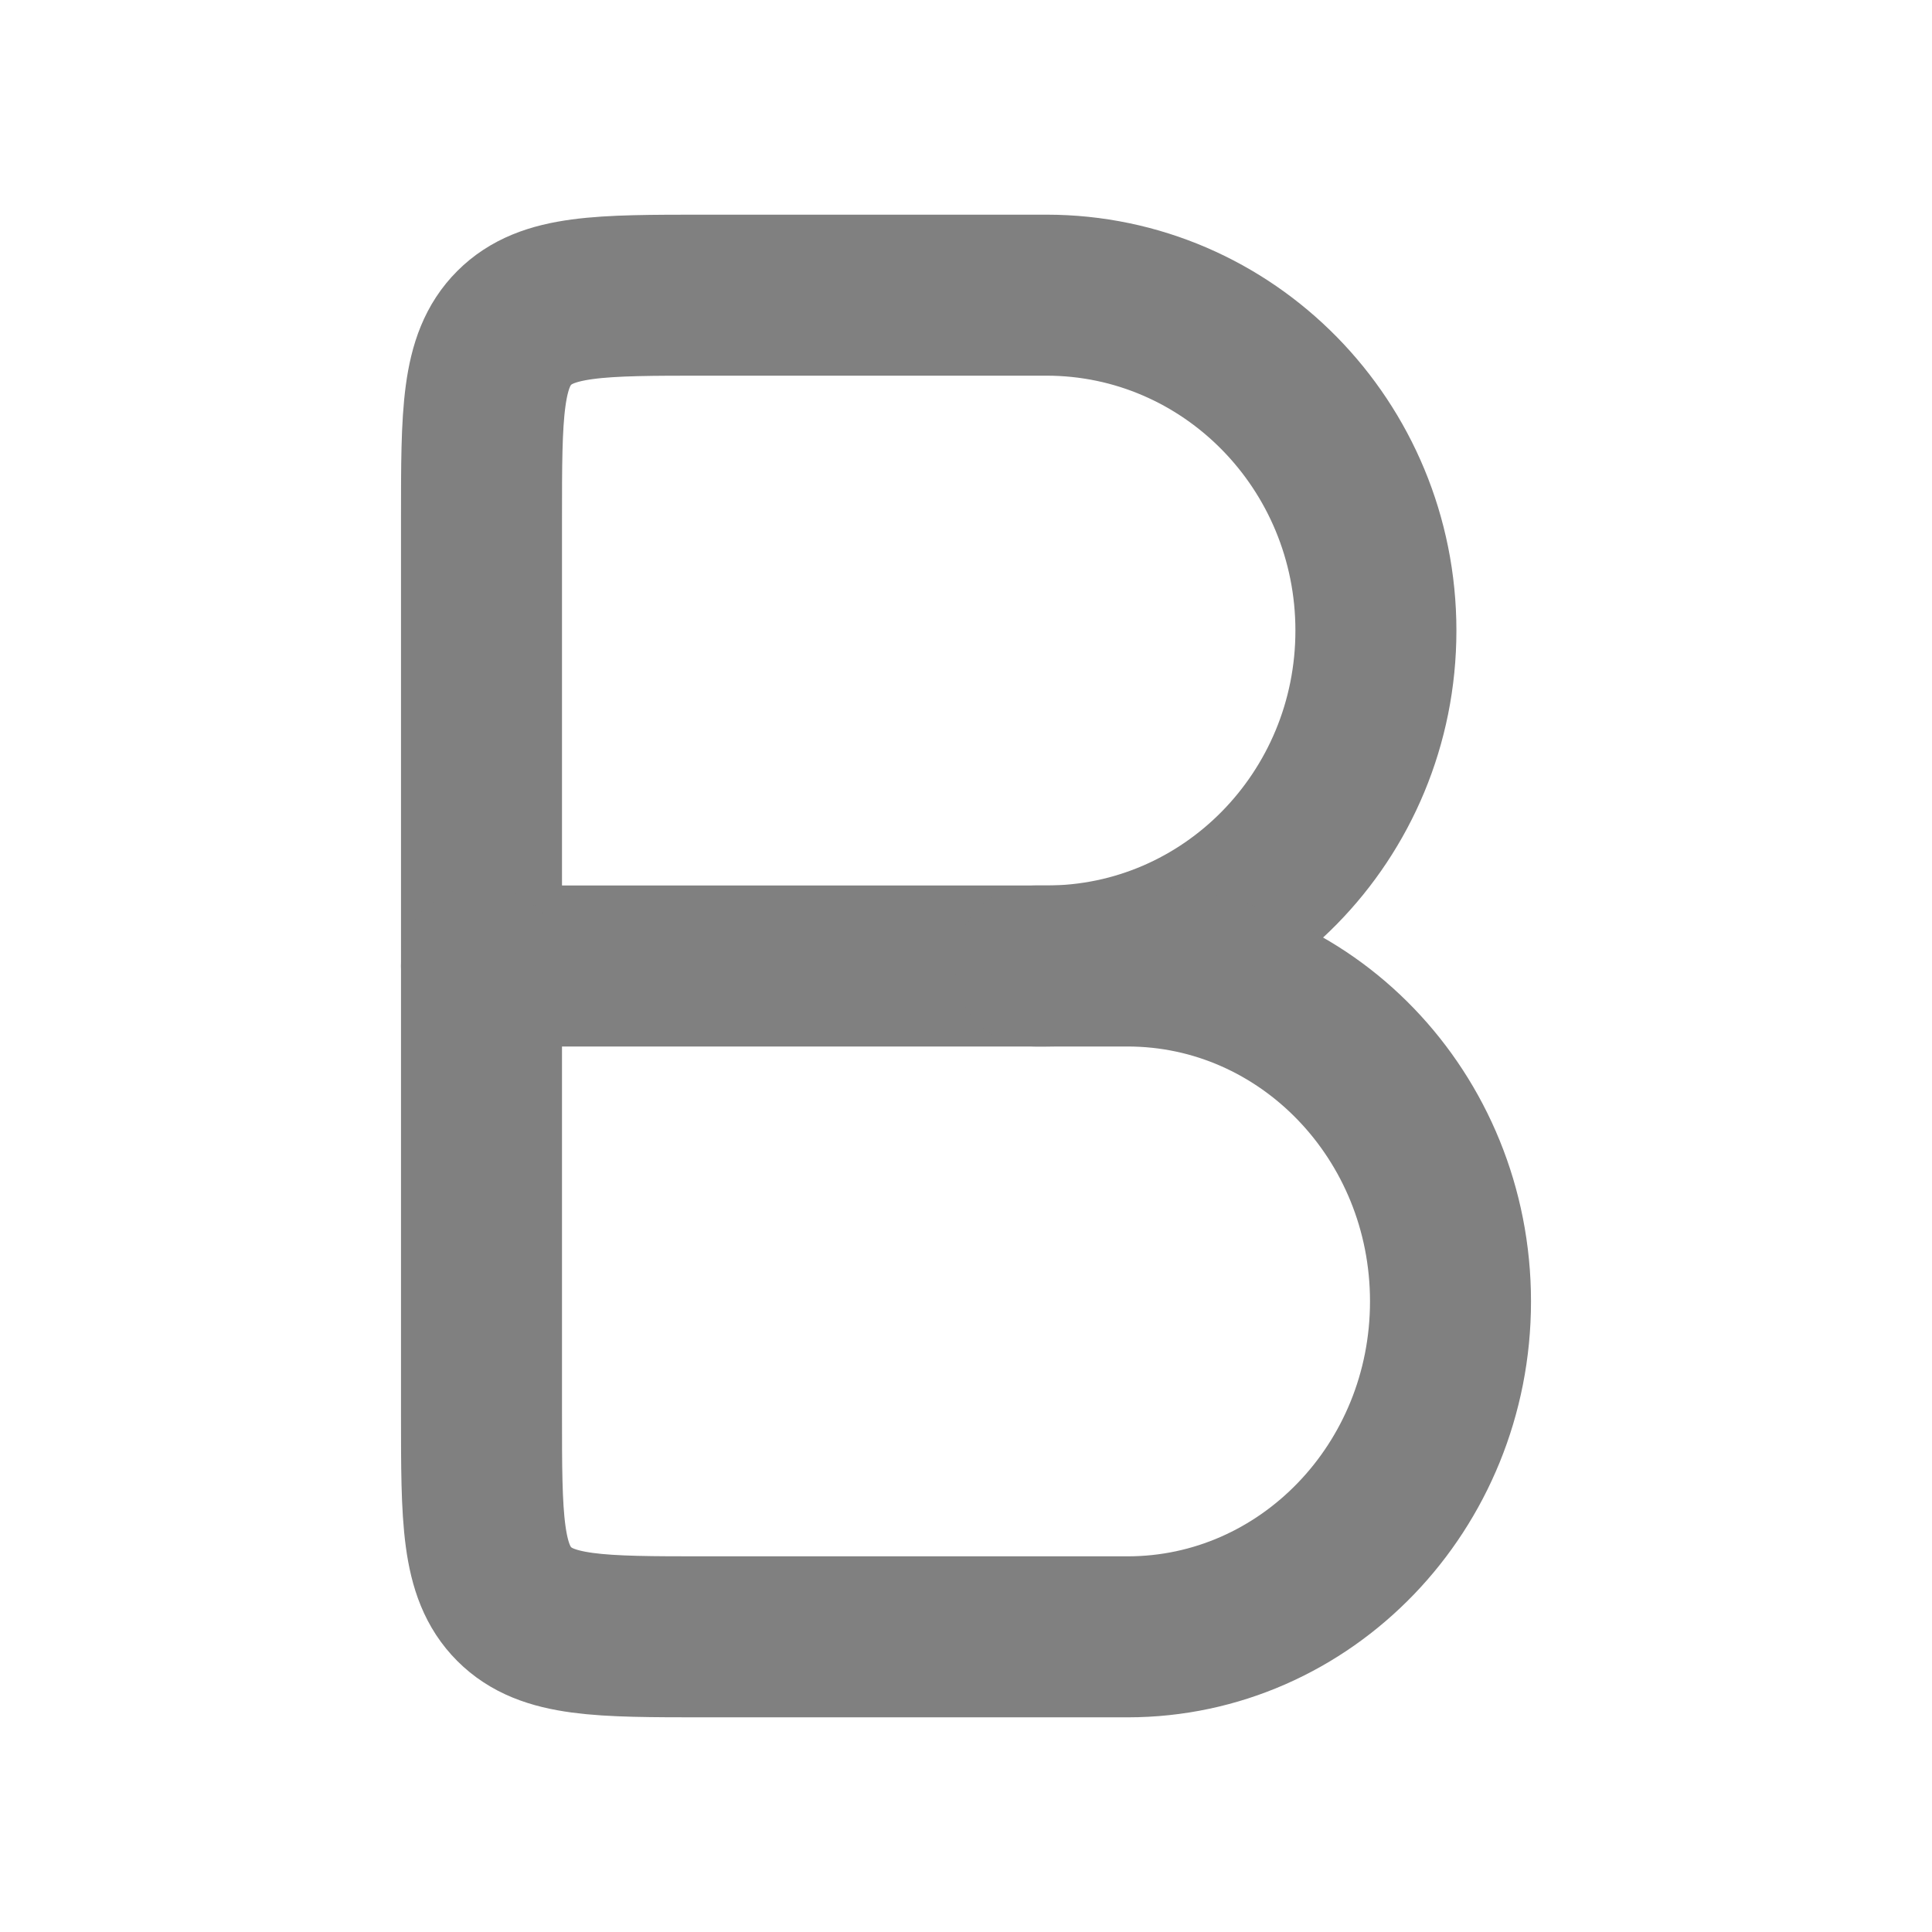
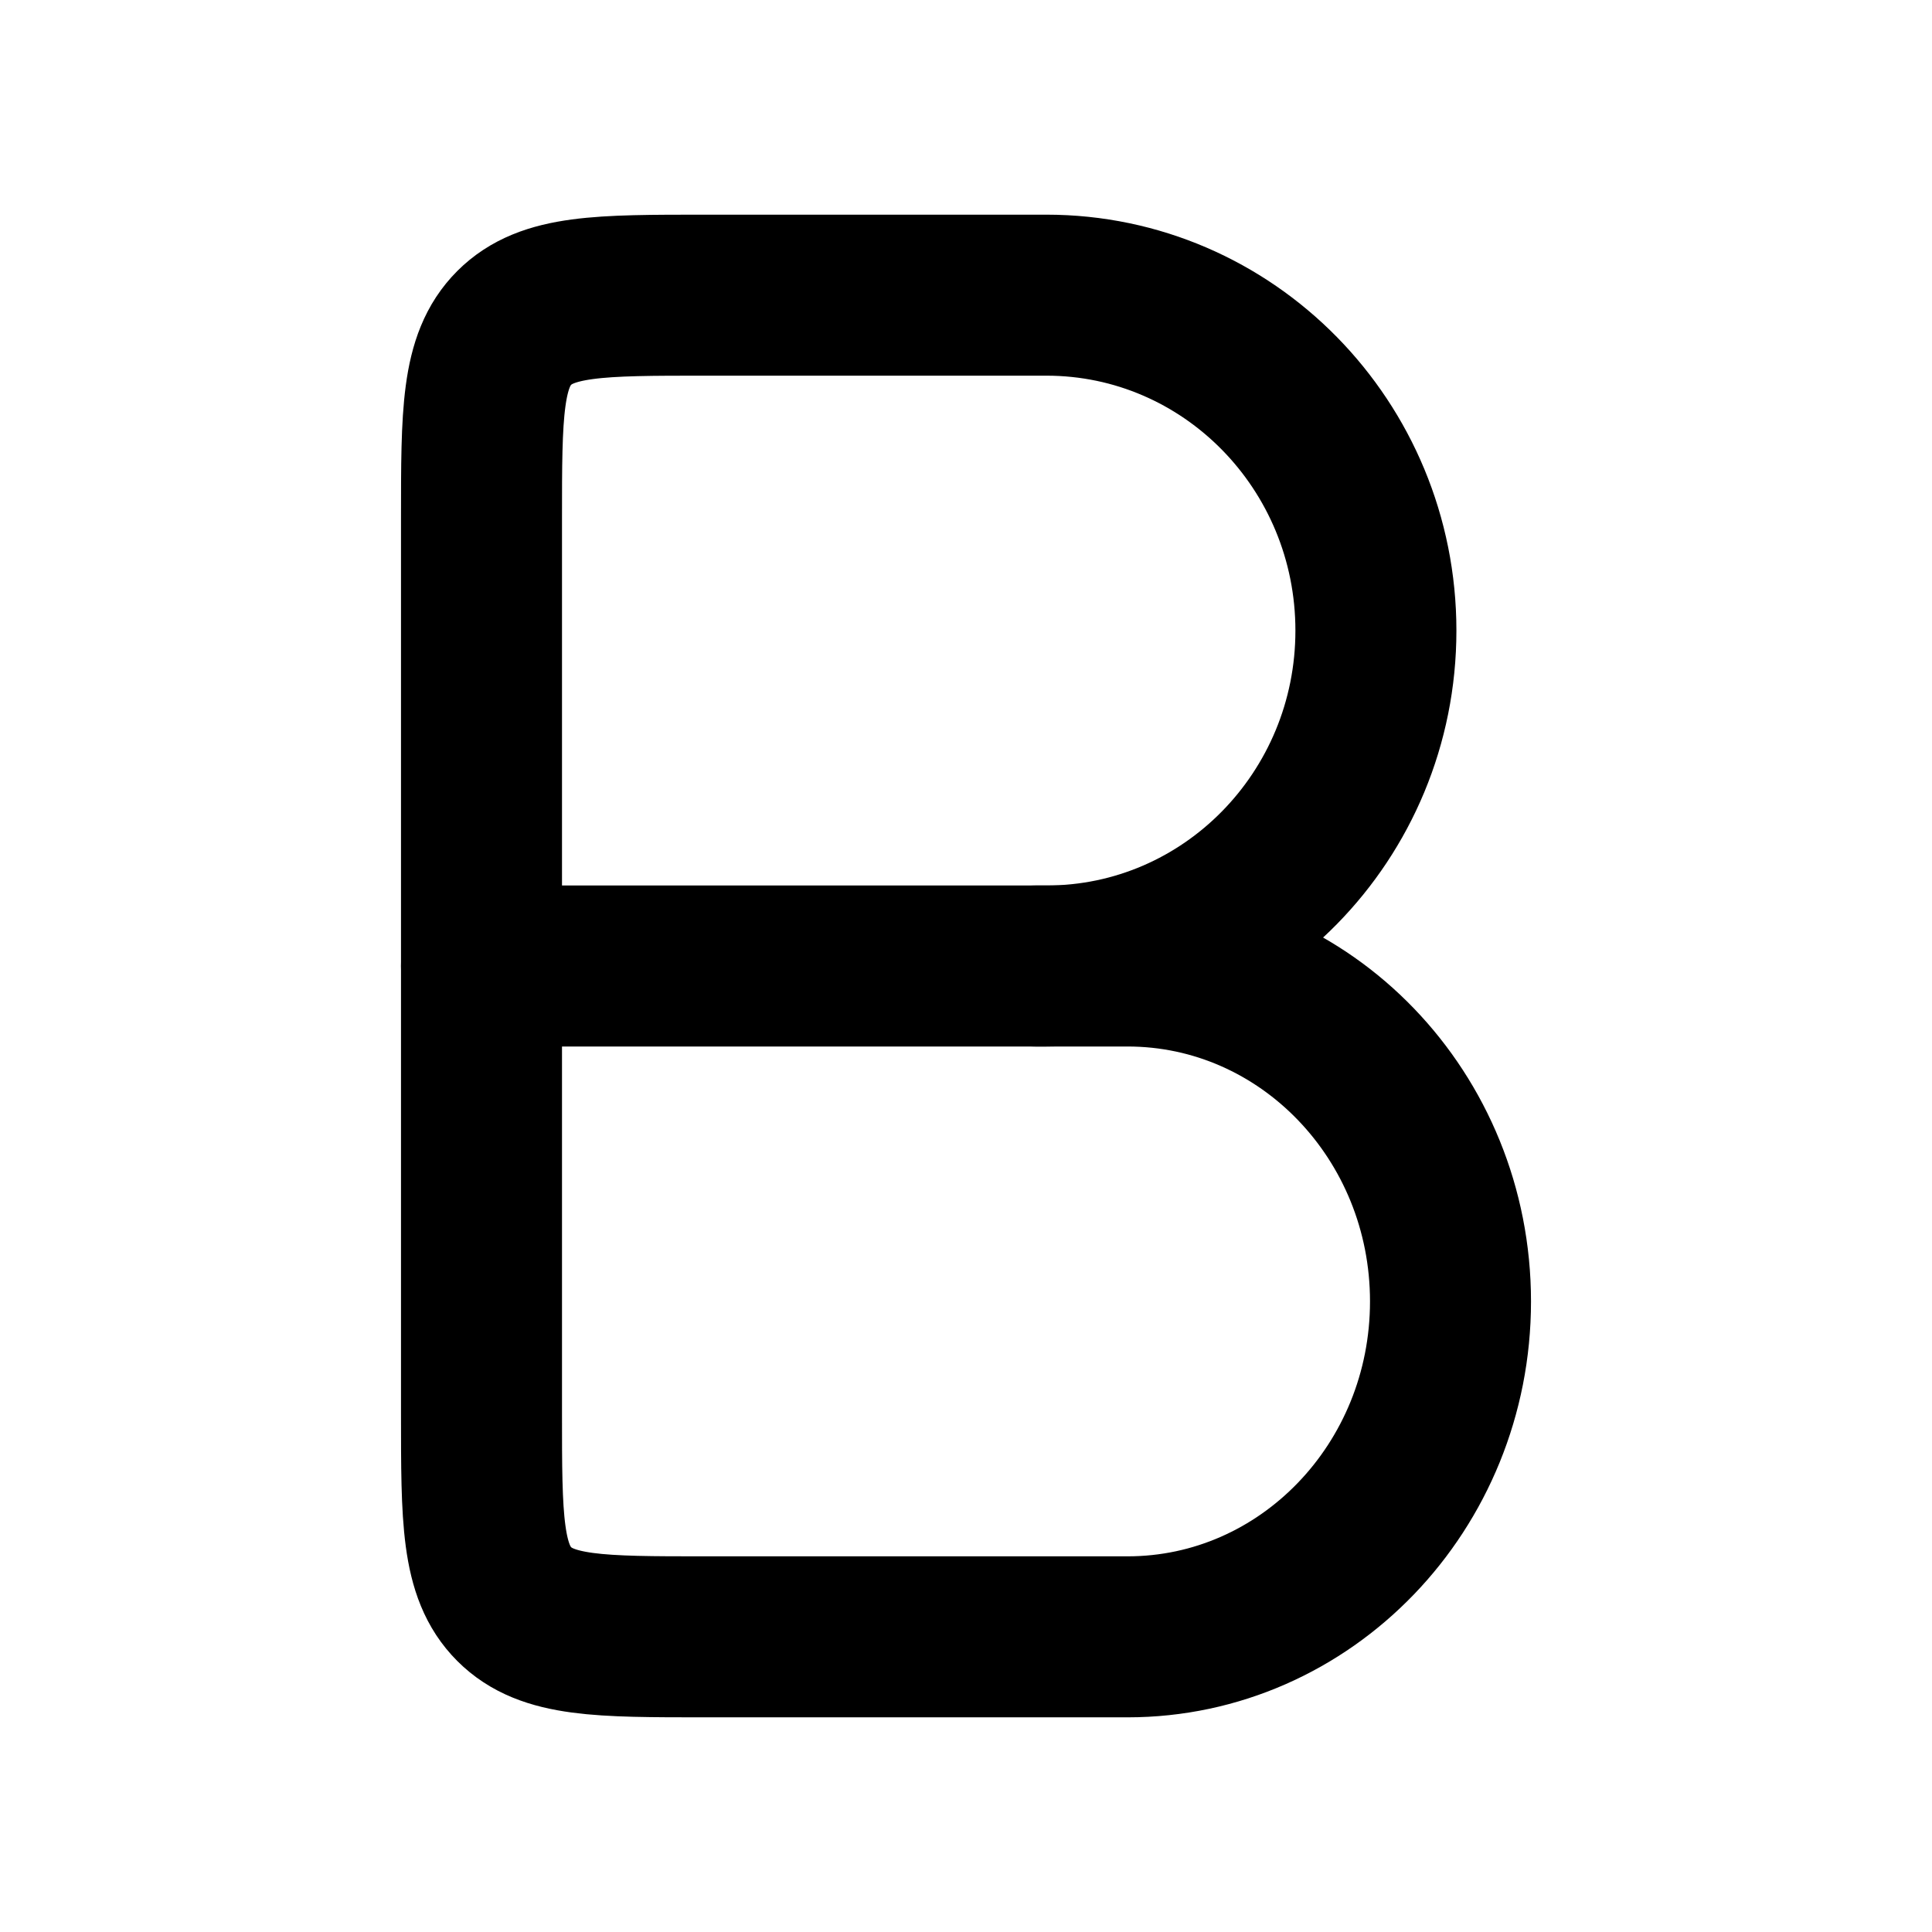
<svg xmlns="http://www.w3.org/2000/svg" width="18" height="18" viewBox="0 0 18 18" fill="none">
-   <path fill-rule="evenodd" clip-rule="evenodd" d="M4.486 4.833C4.486 3.851 4.486 3.36 4.791 3.055C5.096 2.75 5.587 2.75 6.569 2.75H9.749C11.445 2.75 12.819 4.149 12.819 5.875C12.819 7.601 11.445 9 9.749 9H4.486V4.833Z" stroke="#808080" stroke-width="1.5" stroke-linecap="round" stroke-linejoin="round" />
-   <path d="M9.645 9H10.505C12.167 9 13.514 10.399 13.514 12.125C13.514 13.851 12.167 15.25 10.505 15.25H6.569C5.587 15.25 5.096 15.25 4.791 14.945C4.486 14.64 4.486 14.149 4.486 13.167V9" stroke="#808080" stroke-width="1.5" stroke-linecap="round" stroke-linejoin="round" />
+   <path fill-rule="evenodd" clip-rule="evenodd" d="M4.486 4.833C4.486 3.851 4.486 3.36 4.791 3.055C5.096 2.75 5.587 2.75 6.569 2.75H9.749C11.445 2.75 12.819 4.149 12.819 5.875C12.819 7.601 11.445 9 9.749 9H4.486V4.833Z" stroke="currentColor" stroke-width="1.5" stroke-linecap="round" stroke-linejoin="round" />
+   <path d="M9.645 9H10.505C12.167 9 13.514 10.399 13.514 12.125C13.514 13.851 12.167 15.25 10.505 15.25H6.569C5.587 15.25 5.096 15.25 4.791 14.945C4.486 14.64 4.486 14.149 4.486 13.167V9" stroke="currentColor" stroke-width="1.5" stroke-linecap="round" stroke-linejoin="round" />
</svg>
